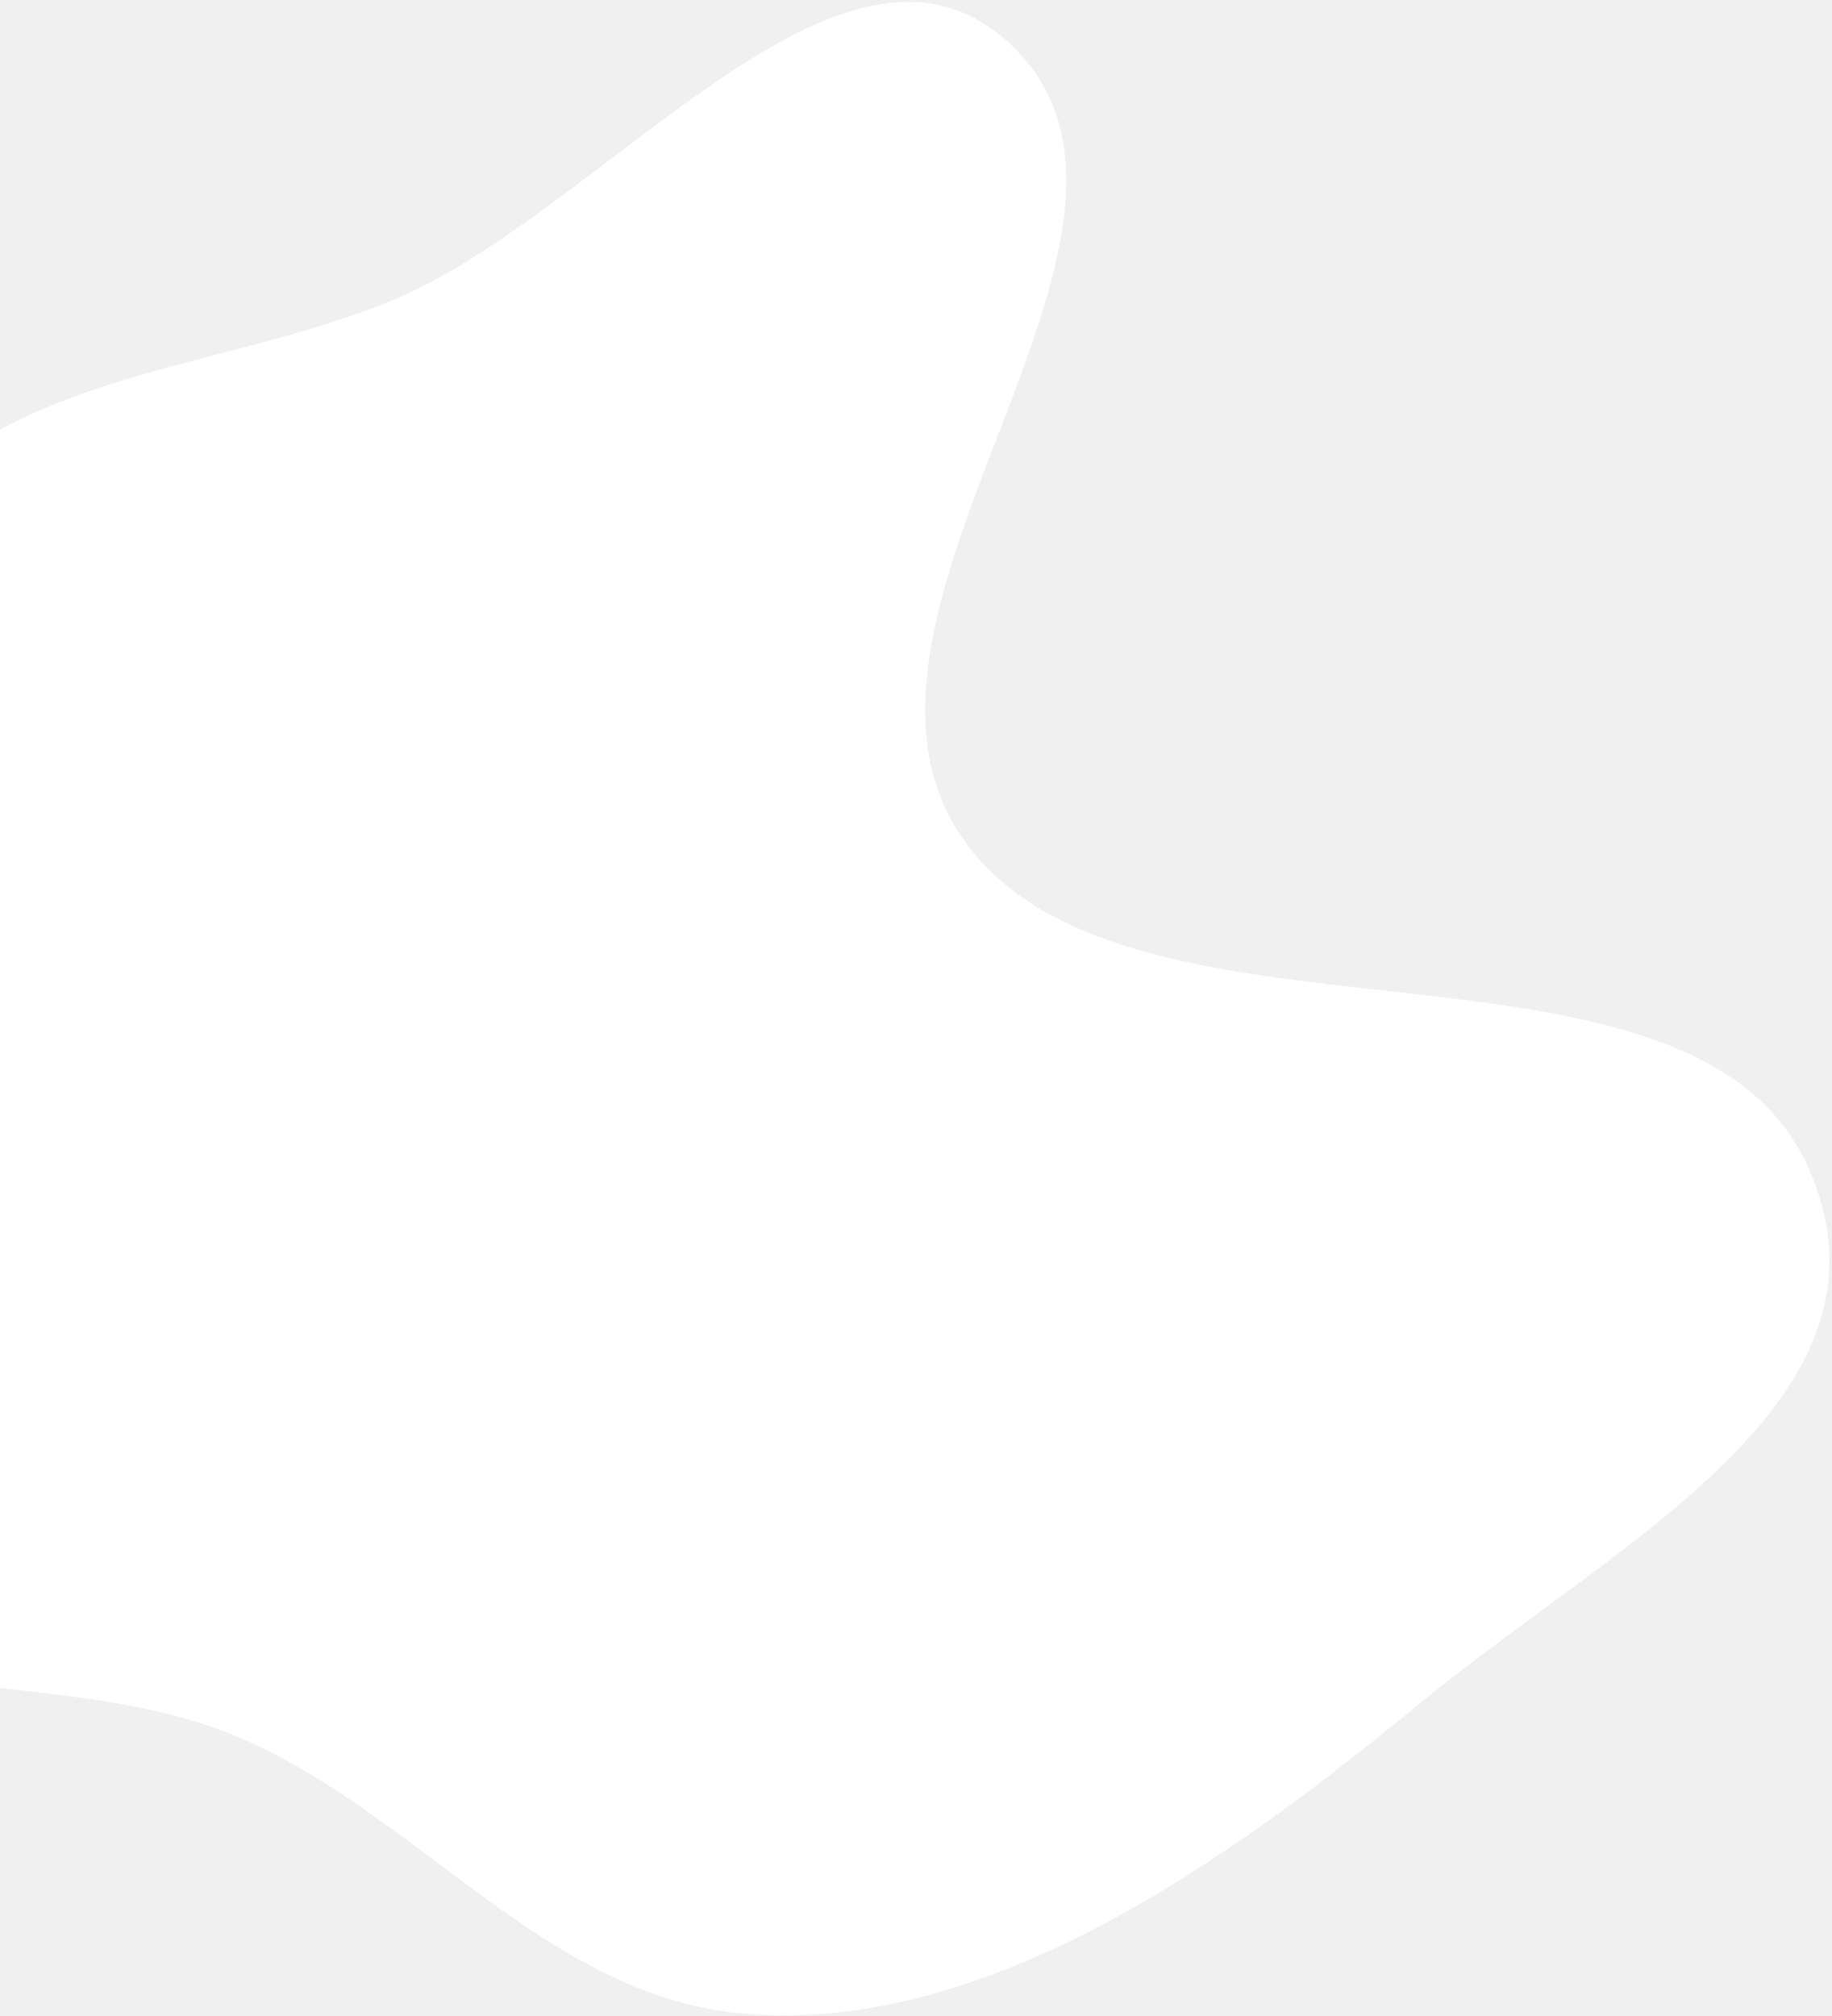
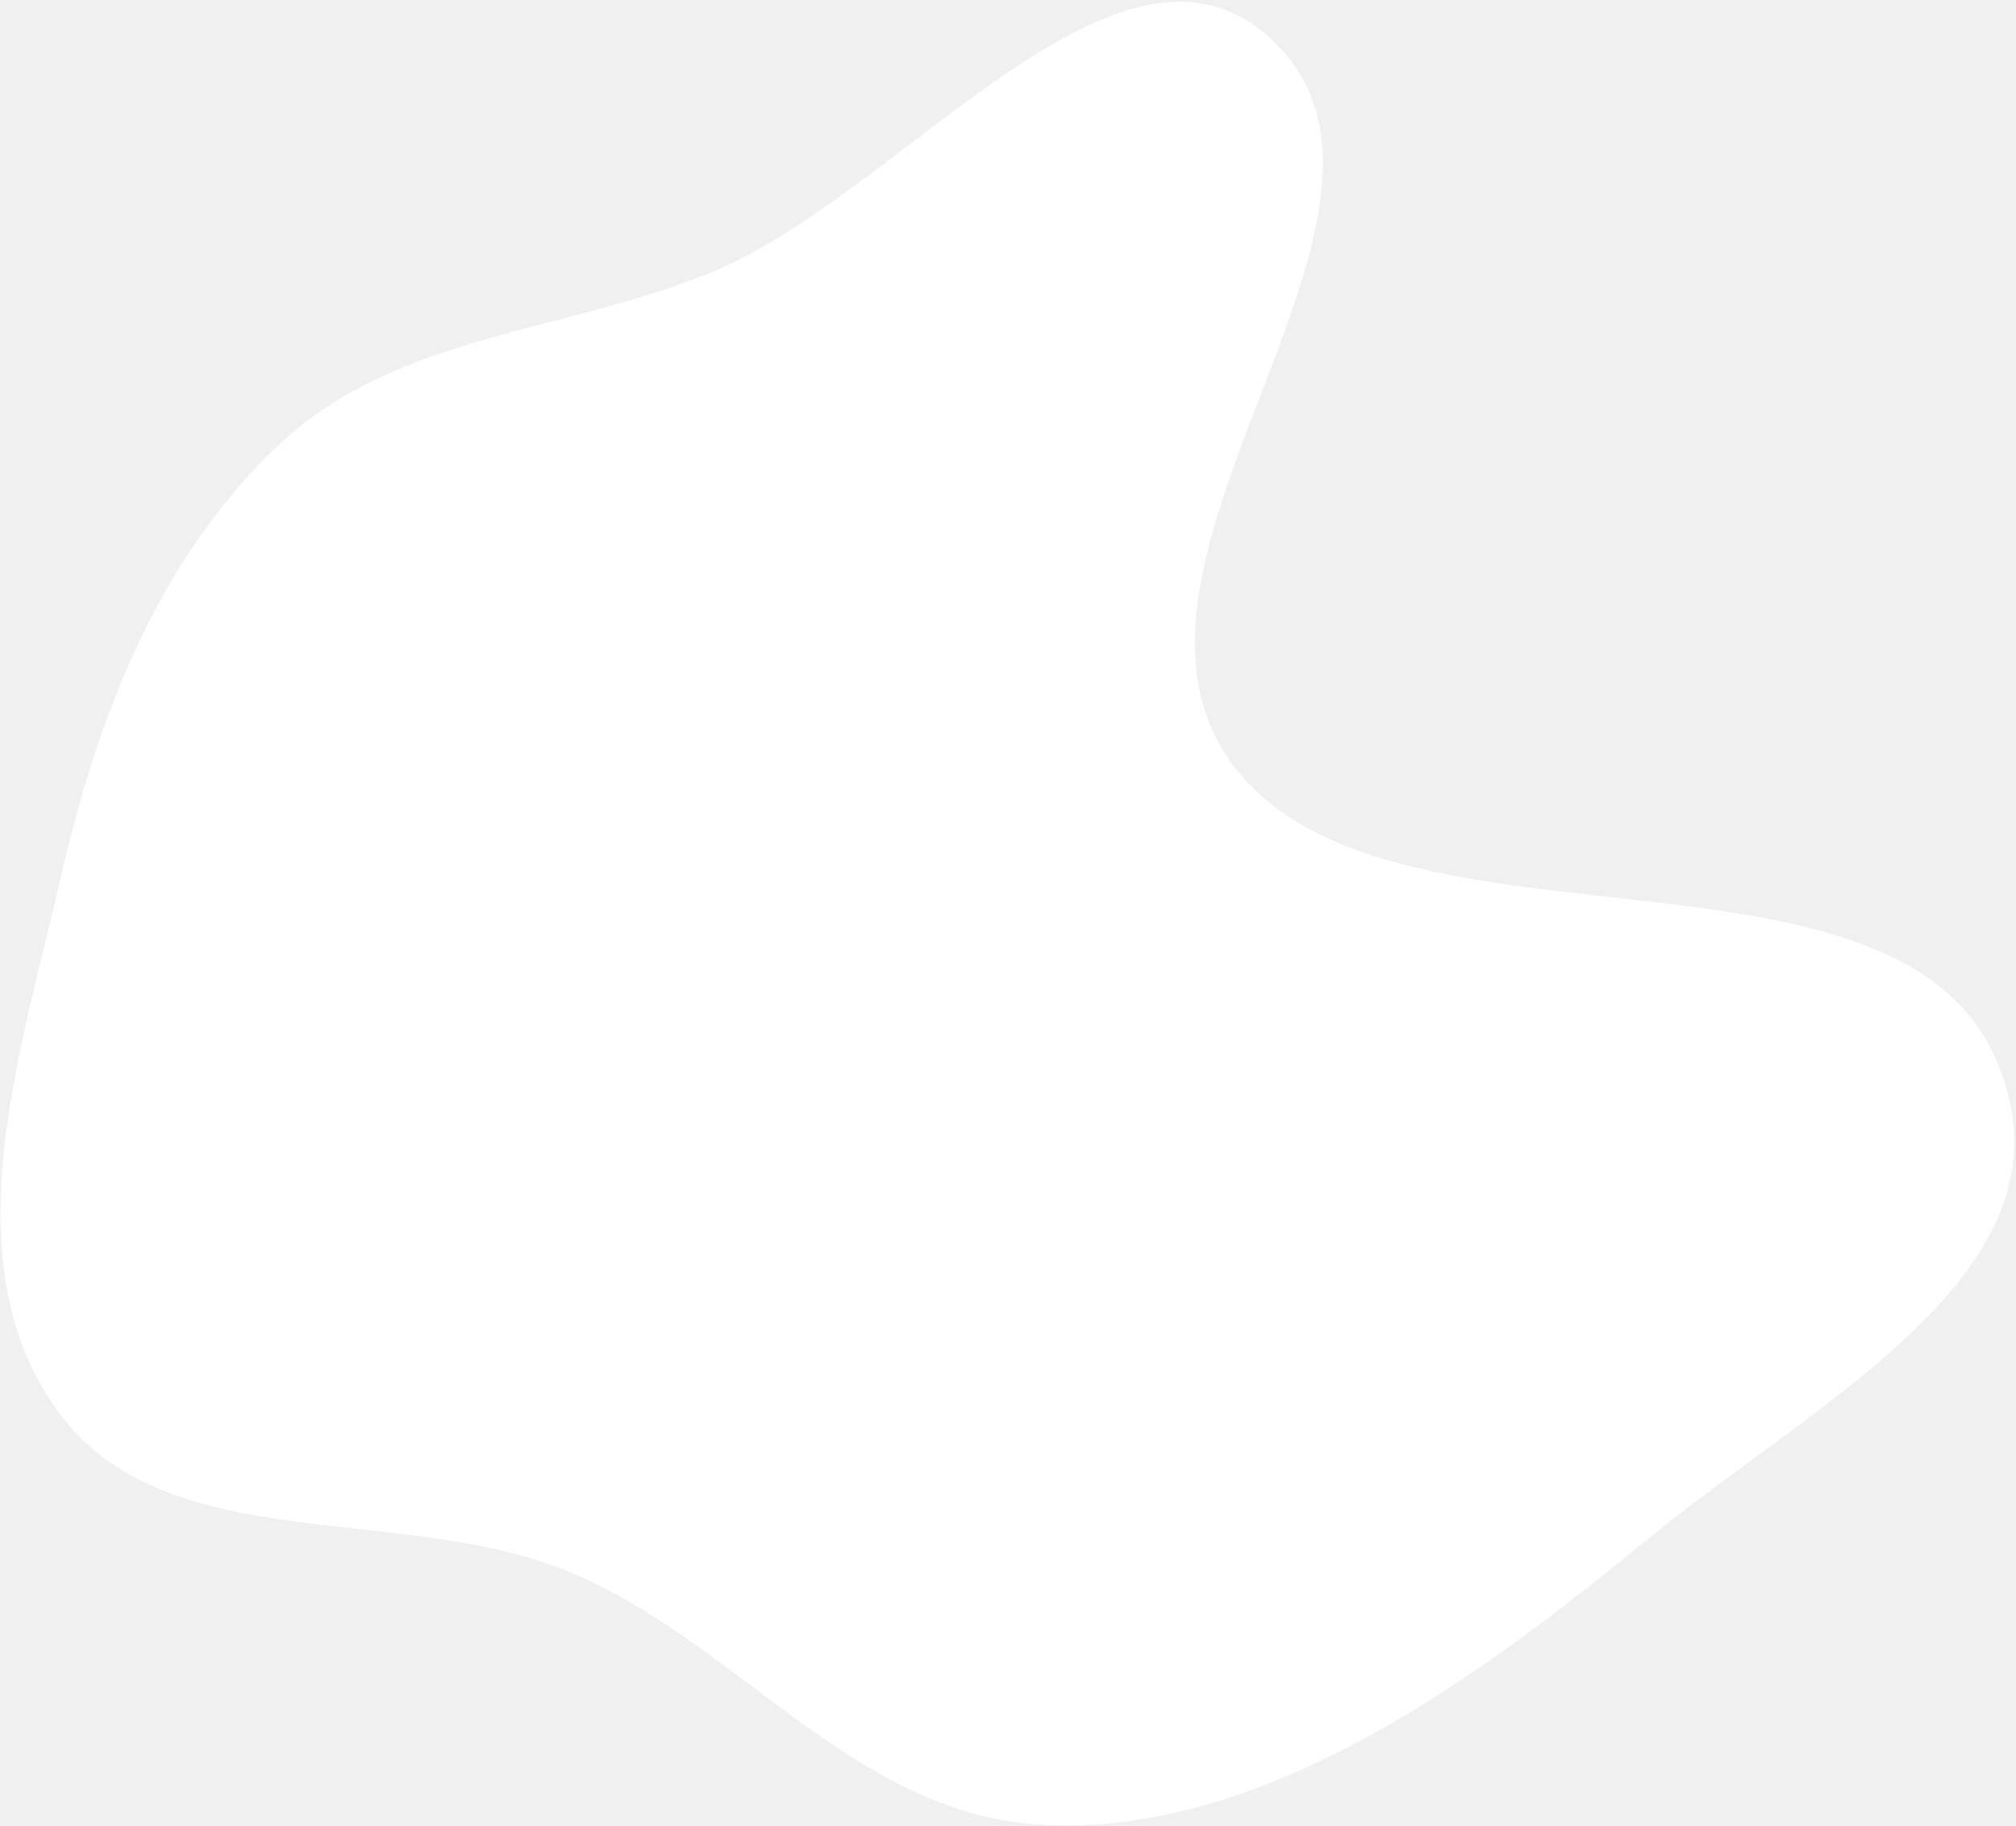
- <svg xmlns="http://www.w3.org/2000/svg" width="814" height="896" viewBox="0 0 814 896" fill="none">
-   <path fill-rule="evenodd" clip-rule="evenodd" d="M105.902 772.026C22.7 736.617 -93.252 765.705 -146.547 692.657C-199.741 619.747 -165.001 516.474 -144.705 428.534C-126.45 349.439 -96.297 272.081 -36.747 216.917C19.89 164.452 101.868 162.966 173.381 133.875C267.787 95.471 374.269 -50.11 448.81 19.396C536.359 101.033 361.911 267.516 425.48 368.948C494.784 479.531 751.399 400.064 803.998 519.5C848.785 621.195 718.987 685.118 632.999 755.5C558.998 816.07 443.498 906.237 328.252 894.72C241.907 886.092 185.748 806.007 105.902 772.026Z" fill="white" />
+ <svg xmlns="http://www.w3.org/2000/svg" width="989" height="896" viewBox="0 0 989 896" fill="none">
+   <path fill-rule="evenodd" clip-rule="evenodd" d="M280.904 772.026C197.702 736.617 81.75 765.705 28.455 692.657C-24.739 619.747 10.001 516.474 30.297 428.534C48.552 349.439 78.705 272.081 138.255 216.917C194.892 164.452 276.87 162.966 348.383 133.875C442.789 95.471 549.271 -50.11 623.812 19.396C711.361 101.033 536.913 267.516 600.482 368.948C669.786 479.531 926.401 400.064 979 519.5C1023.79 621.195 893.989 685.118 808.001 755.5C734 816.07 618.5 906.237 503.254 894.72C416.909 886.092 360.75 806.007 280.904 772.026Z" fill="white" />
</svg>
